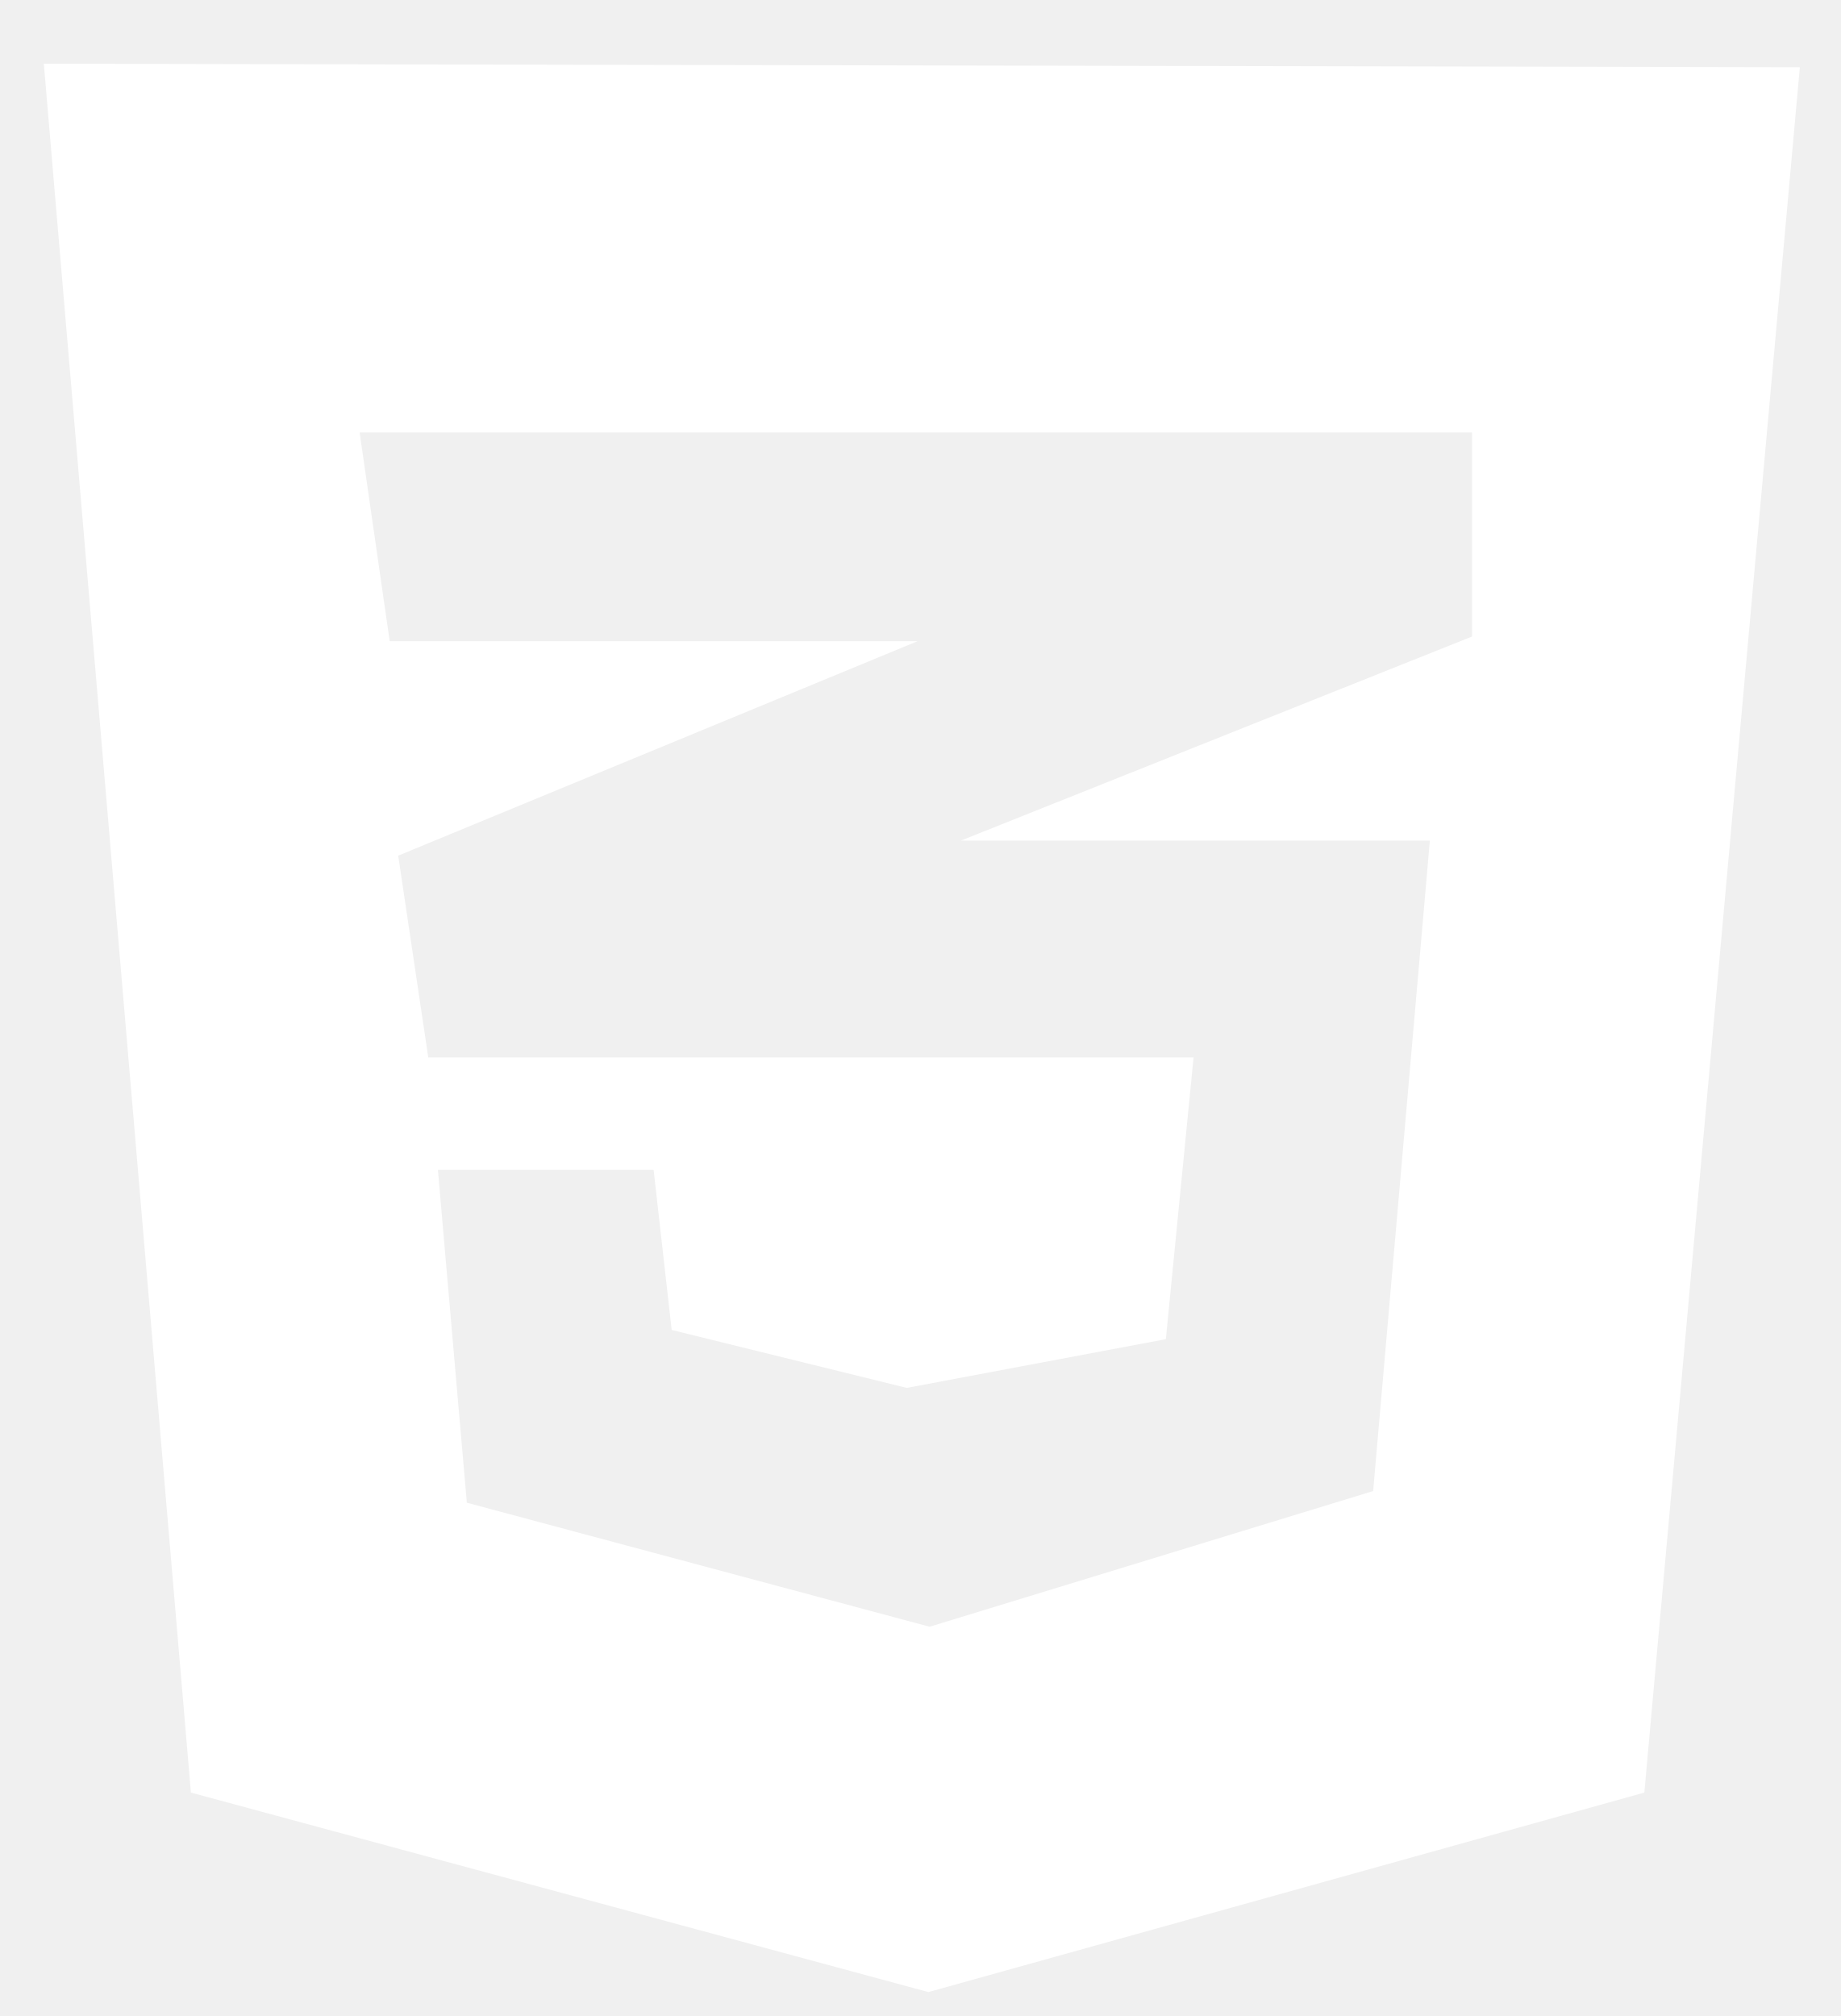
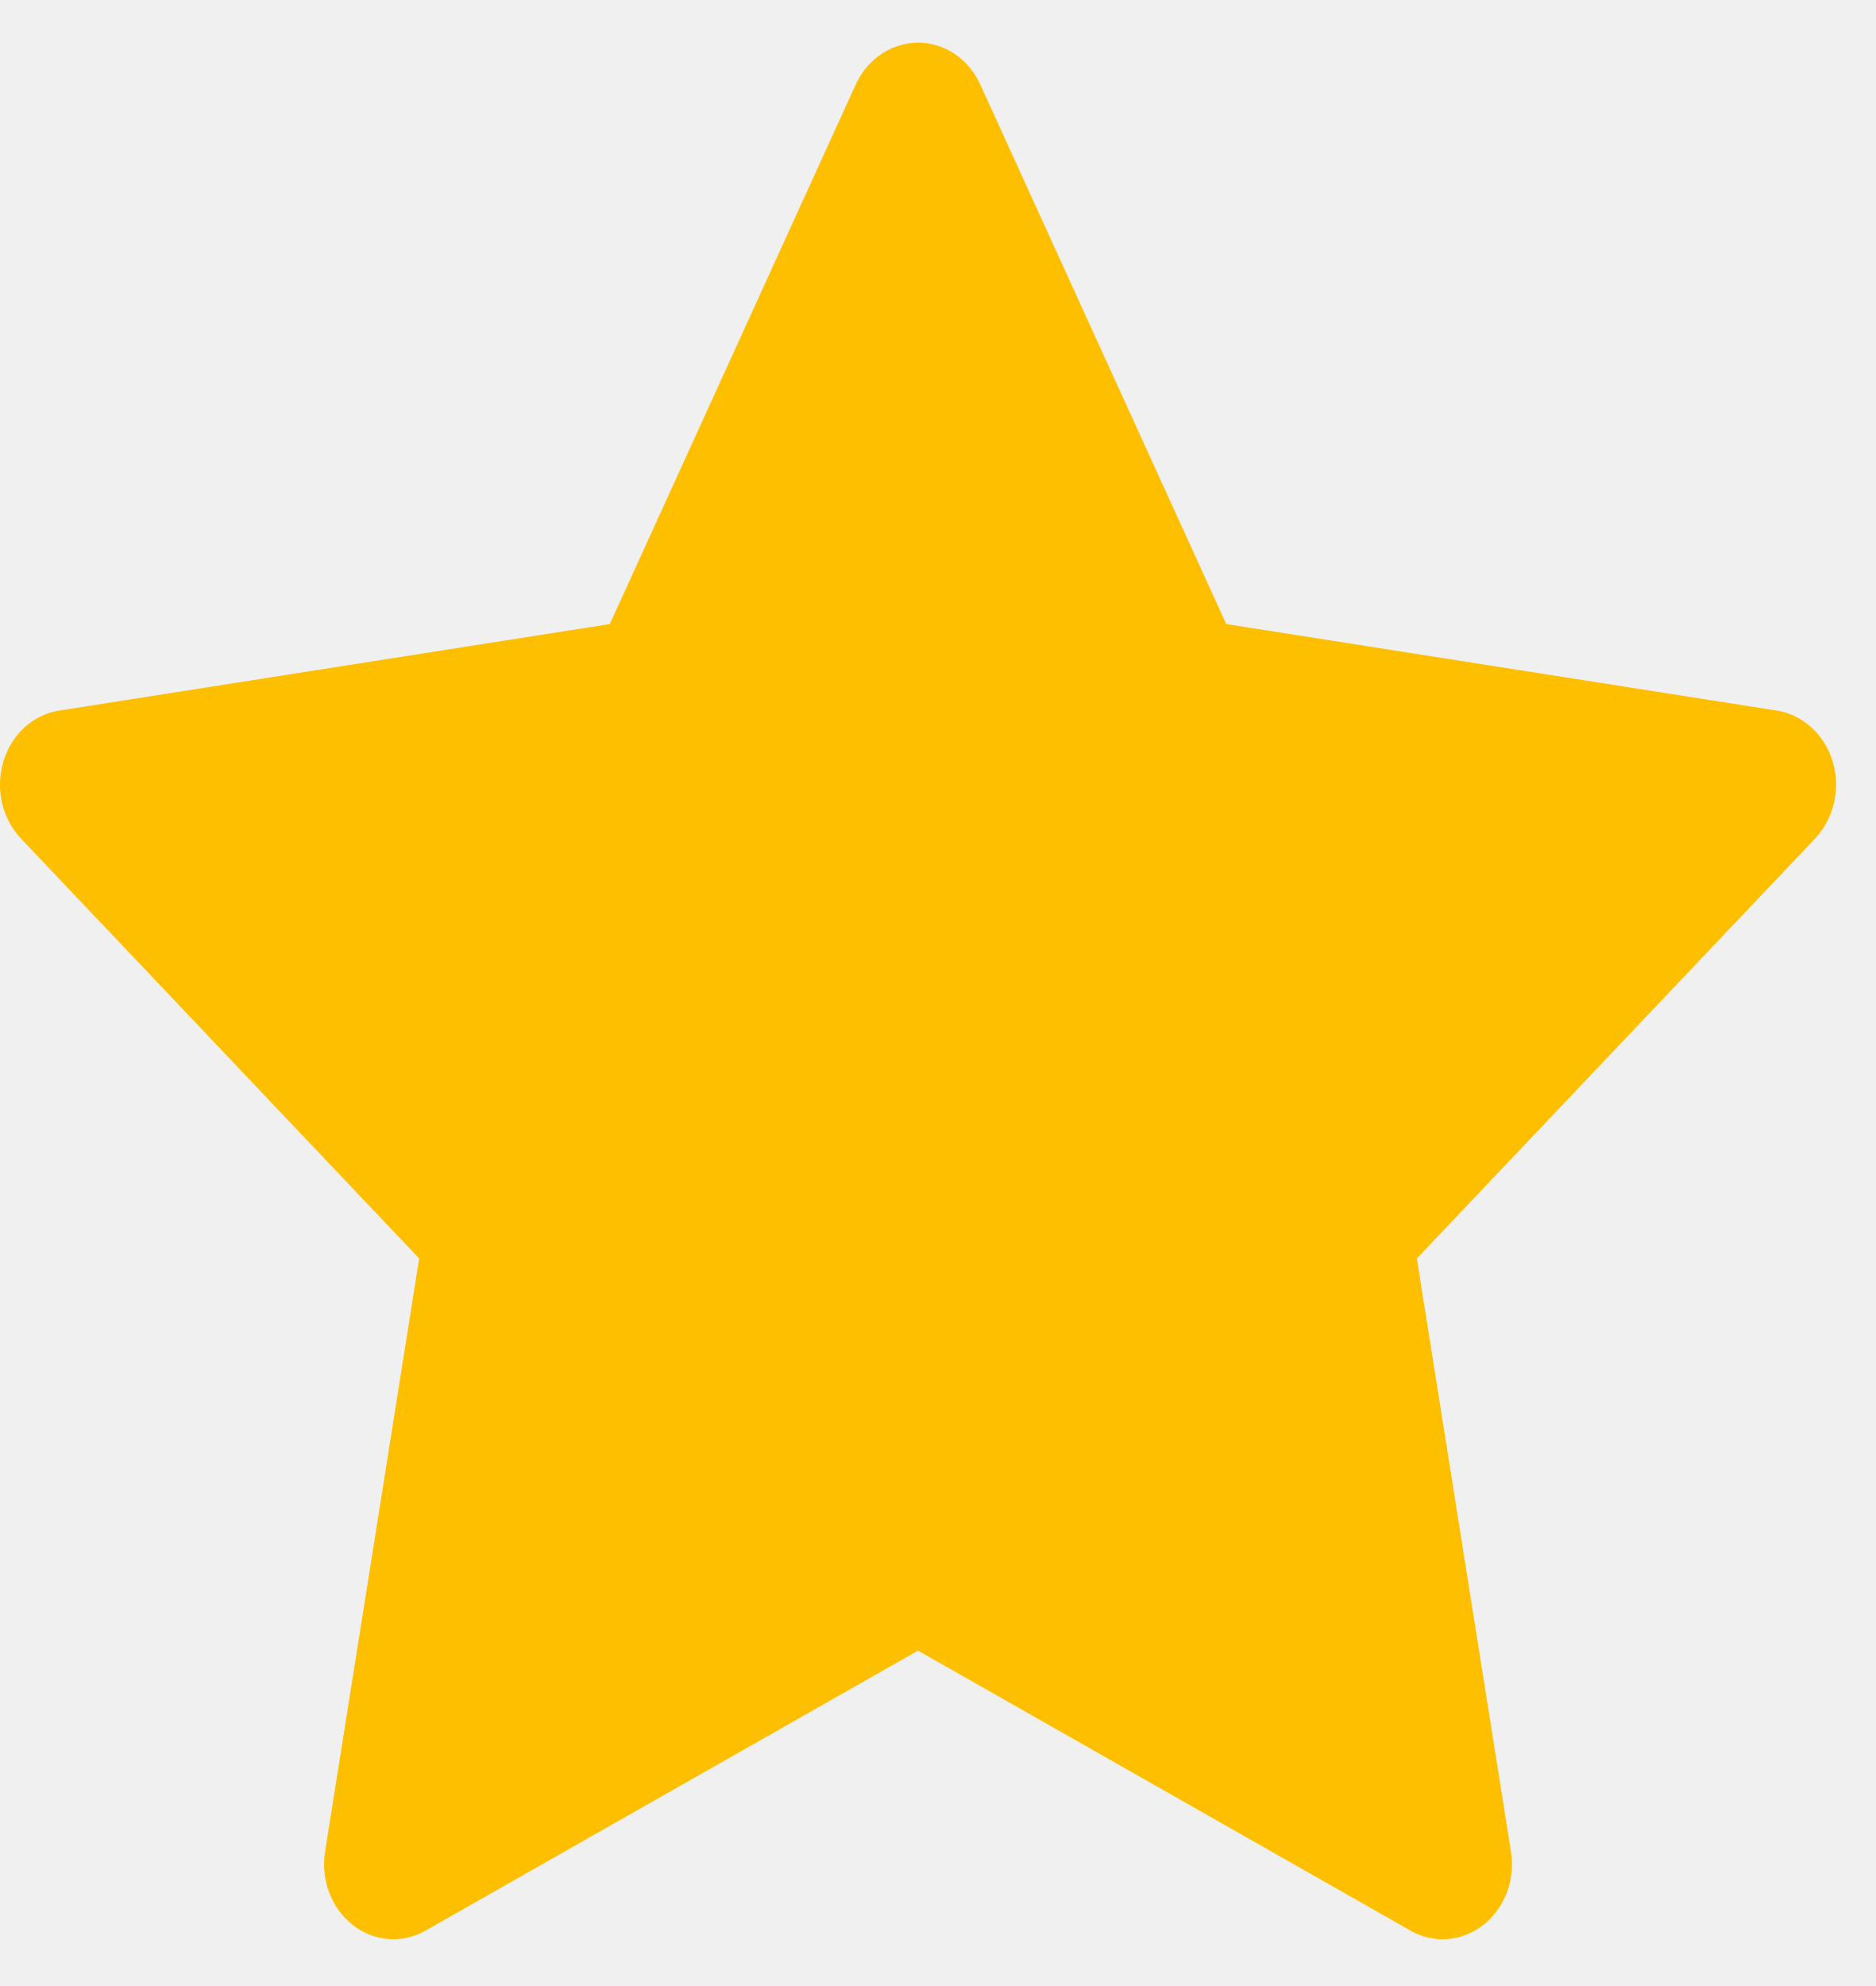
- <svg xmlns="http://www.w3.org/2000/svg" width="21" height="23" viewBox="0 0 21 23" fill="none">
-   <path d="M0.5 0.727L2.178 20.451L10.592 22.727L18.76 20.451L20.534 0.767L0.5 0.727ZM16.794 7.262L10.963 9.59H16.313L15.666 17.011L10.606 18.559L5.326 17.144L4.996 13.347H7.457L7.663 15.173L10.345 15.834L13.301 15.278L13.617 12.064H4.886L4.543 9.762L10.469 7.315H4.446L4.103 4.934H16.794L16.794 7.262Z" fill="white" />
+ <svg xmlns="http://www.w3.org/2000/svg" width="17" height="18" viewBox="0 0 17 18" fill="none">
+   <path d="M16.106 6.44L11.116 5.656L8.886 0.765C8.825 0.631 8.725 0.523 8.601 0.457C8.291 0.291 7.913 0.429 7.758 0.765L5.528 5.656L0.538 6.44C0.401 6.461 0.275 6.531 0.178 6.637C0.062 6.767 -0.002 6.941 0 7.121C0.002 7.302 0.071 7.474 0.19 7.6L3.8 11.406L2.947 16.781C2.927 16.906 2.94 17.035 2.984 17.152C3.028 17.27 3.102 17.372 3.197 17.446C3.292 17.521 3.404 17.565 3.521 17.574C3.638 17.583 3.755 17.557 3.859 17.497L8.322 14.96L12.785 17.497C12.907 17.568 13.048 17.591 13.184 17.566C13.526 17.502 13.756 17.151 13.697 16.781L12.844 11.406L16.454 7.6C16.552 7.496 16.617 7.36 16.637 7.211C16.689 6.839 16.45 6.495 16.106 6.44V6.44Z" fill="#FDBF00" />
</svg>
